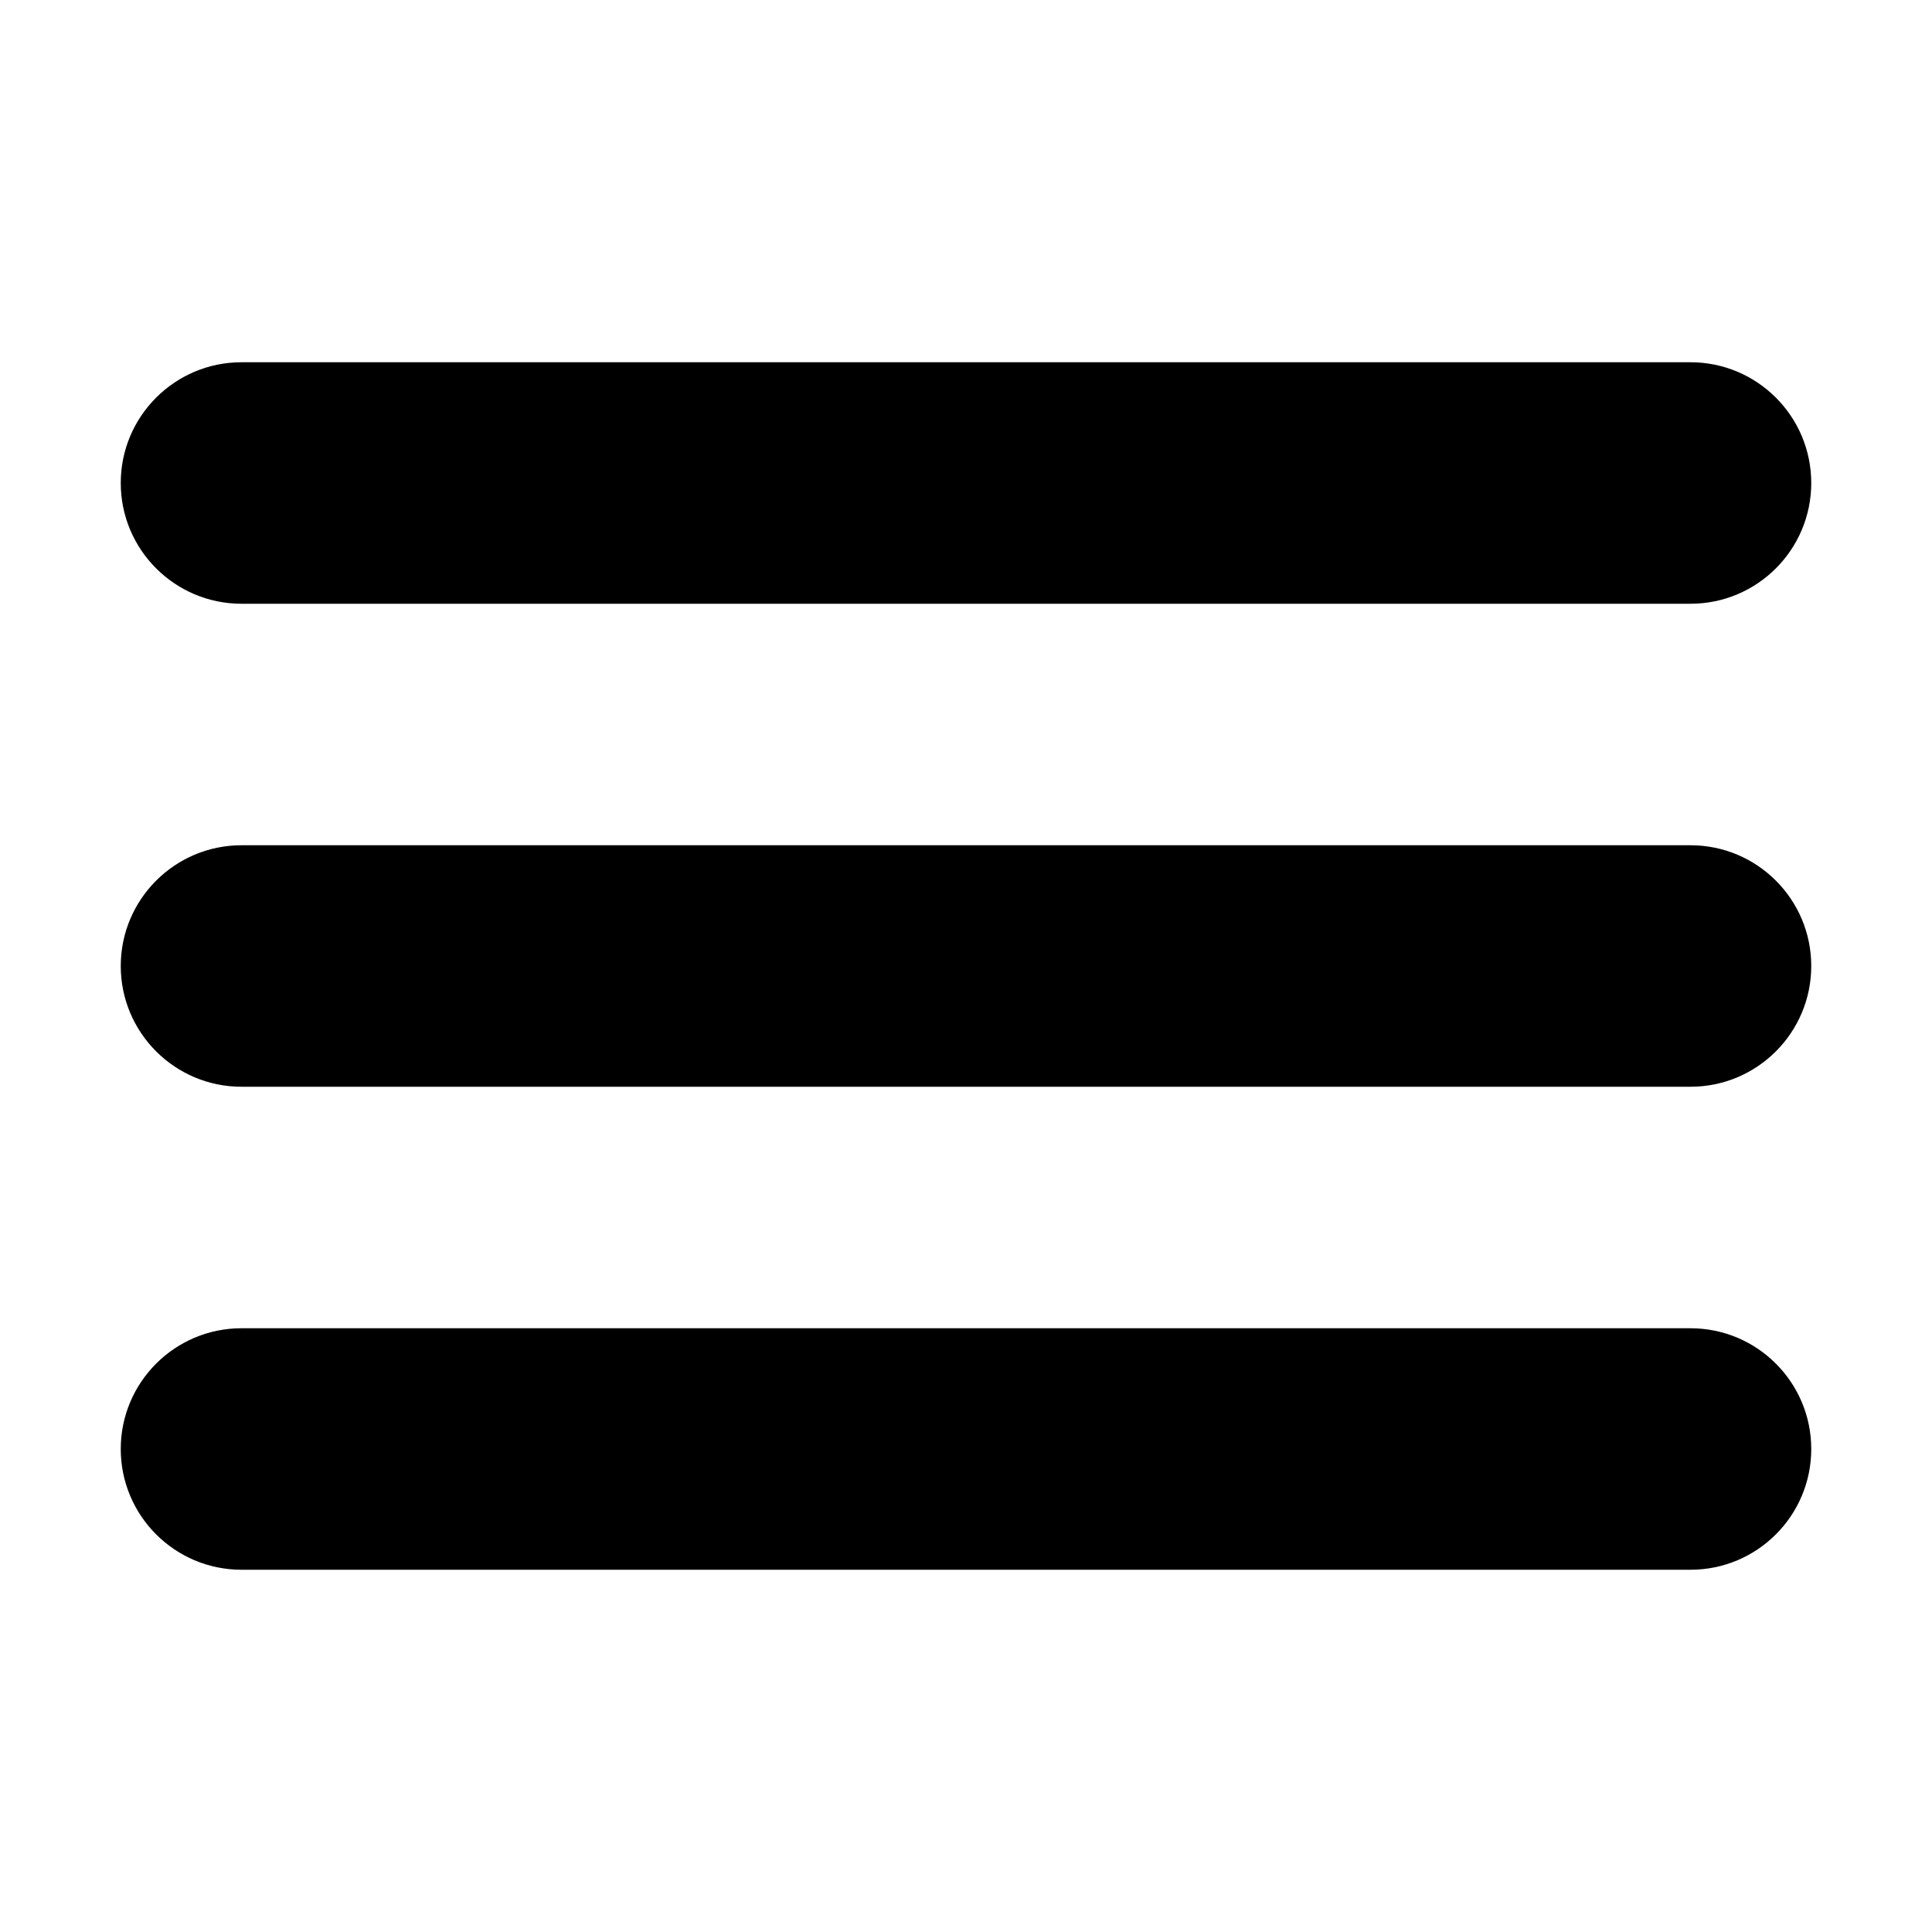
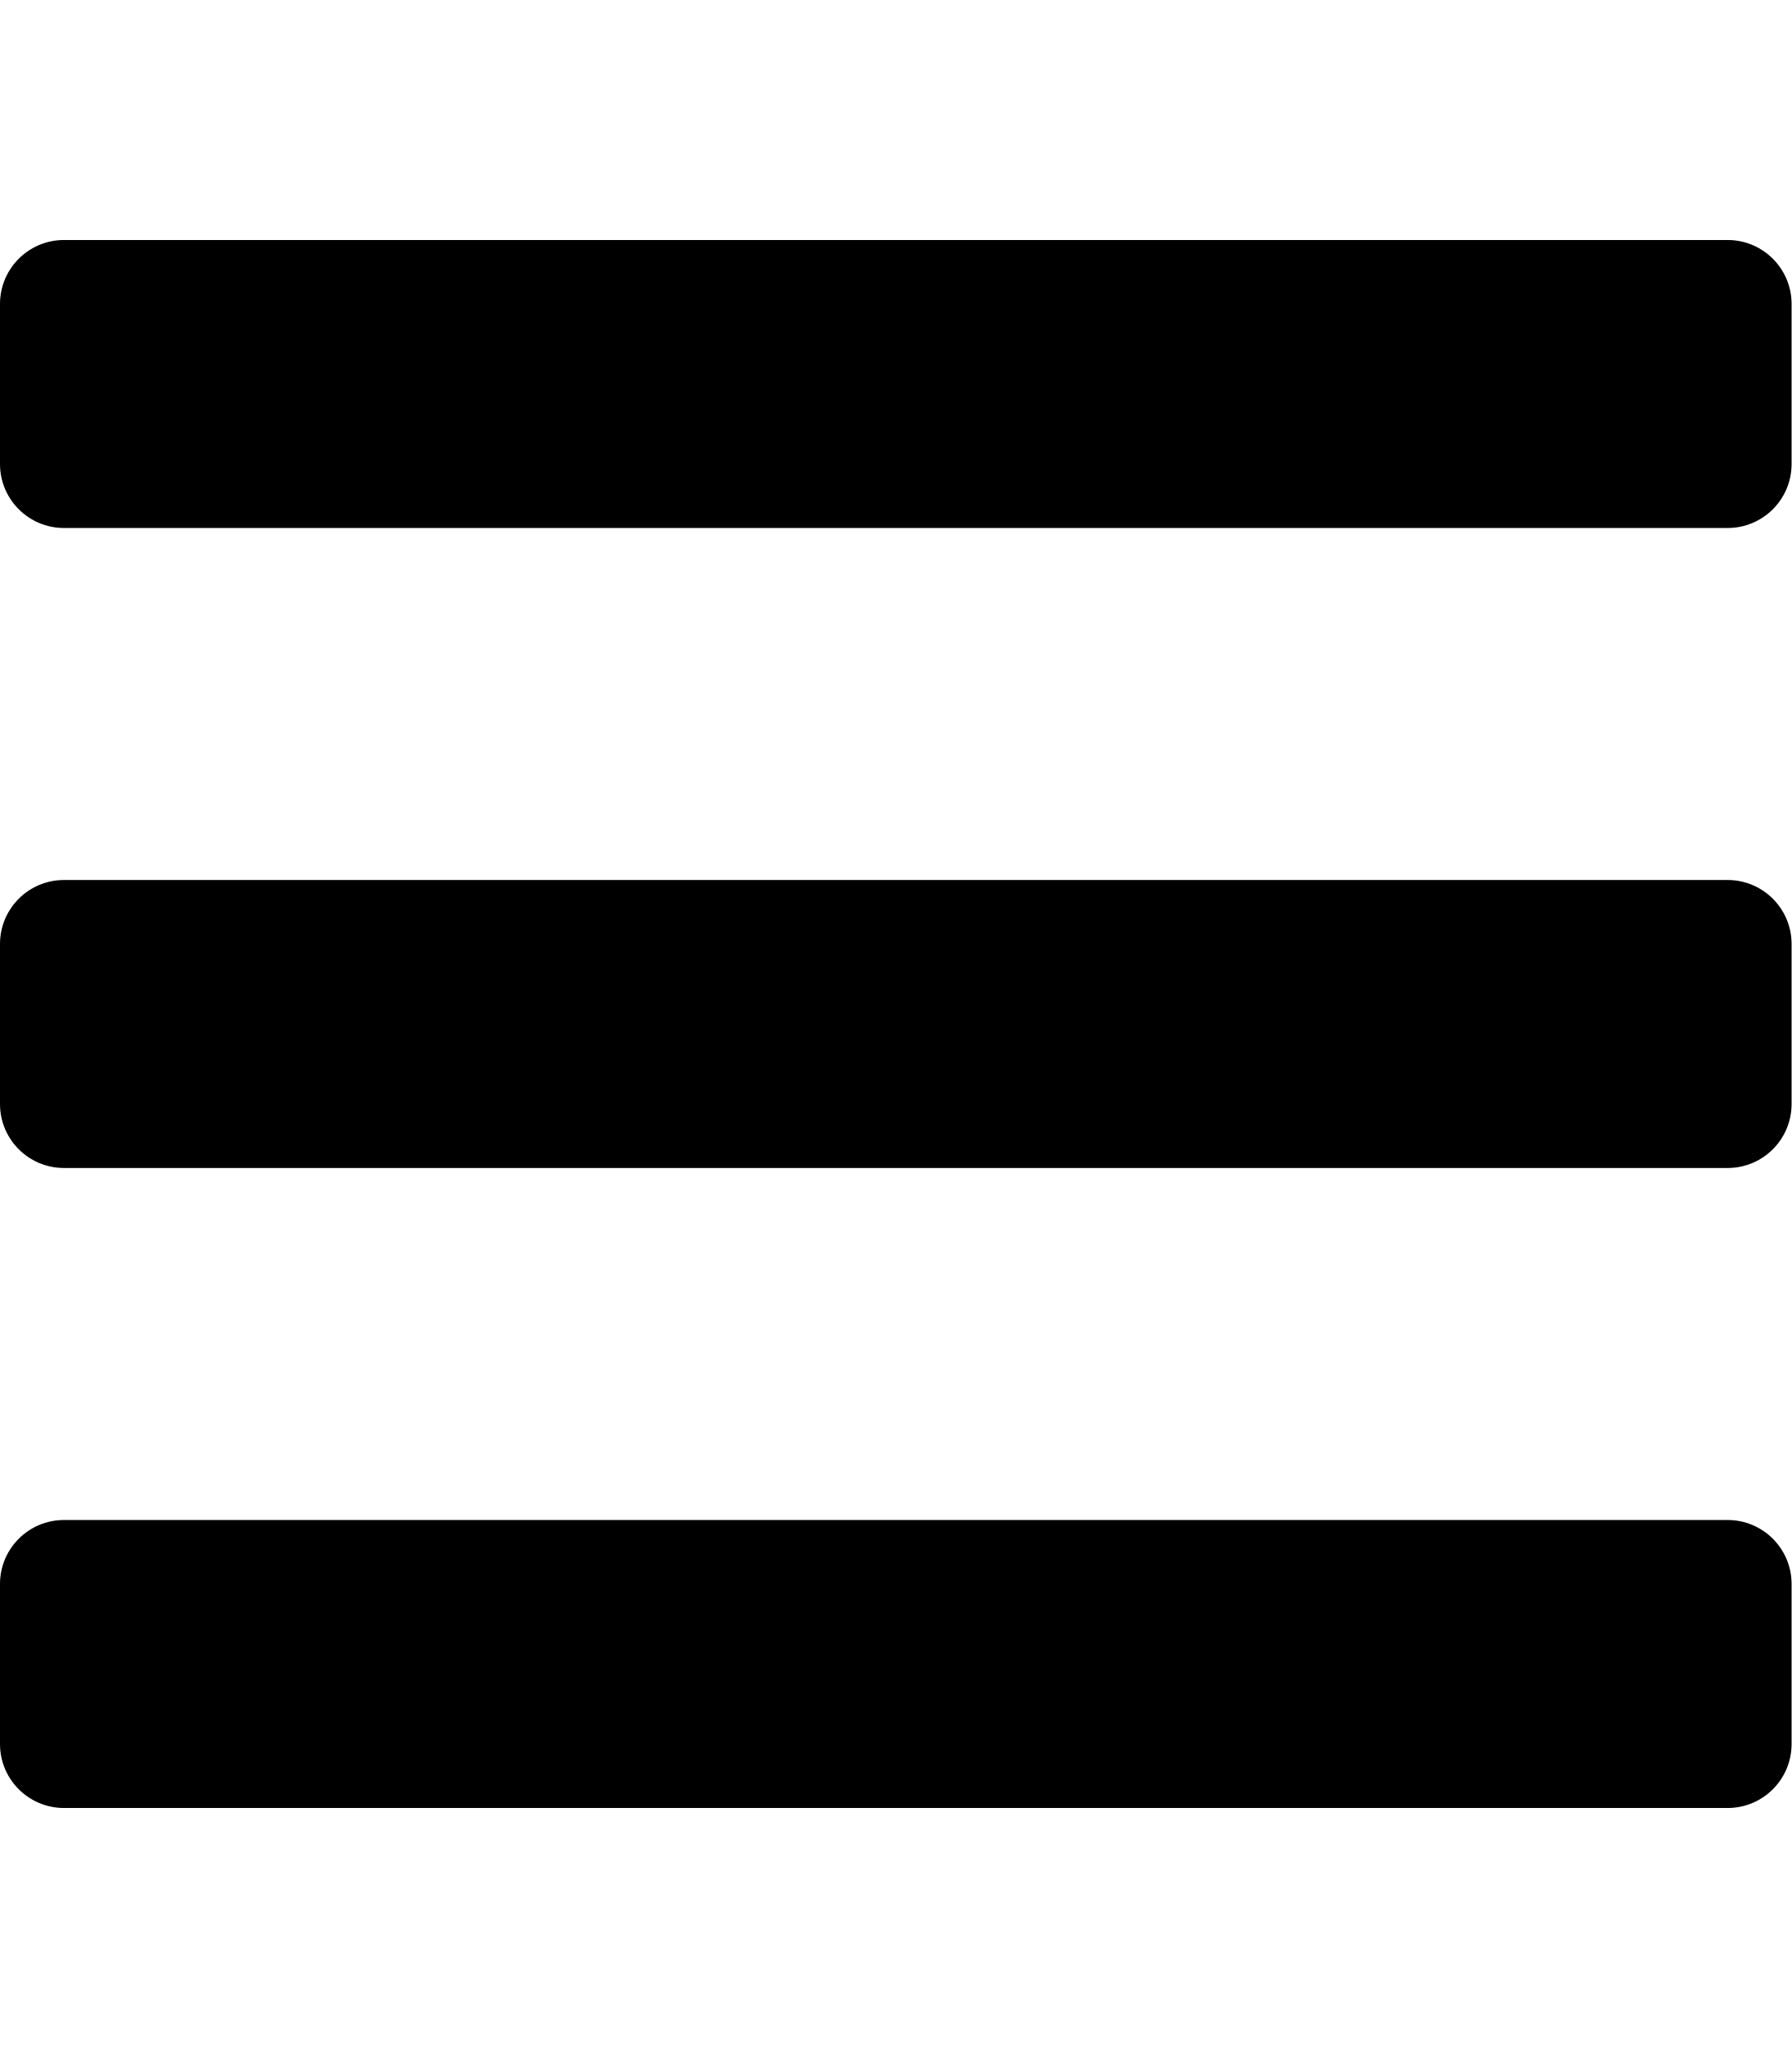
- <svg xmlns="http://www.w3.org/2000/svg" height="32px" id="Layer_1" style="enable-background:new 0 0 32 32;" version="1.1" viewBox="0 0 32 32" width="32px" xml:space="preserve">
-   <path d="M4,10h24c1.104,0,2-0.896,2-2s-0.896-2-2-2H4C2.896,6,2,6.896,2,8S2.896,10,4,10z M28,14H4c-1.104,0-2,0.896-2,2  s0.896,2,2,2h24c1.104,0,2-0.896,2-2S29.104,14,28,14z M28,22H4c-1.104,0-2,0.896-2,2s0.896,2,2,2h24c1.104,0,2-0.896,2-2  S29.104,22,28,22z" />
+ <svg xmlns="http://www.w3.org/2000/svg" viewBox="0 0 448 512">
+   <path d="M16 132h416c8.837 0 16-7.163 16-16V76c0-8.837-7.163-16-16-16H16C7.163 60 0 67.163 0 76v40c0 8.837 7.163 16 16 16zm0 160h416c8.837 0 16-7.163 16-16v-40c0-8.837-7.163-16-16-16H16c-8.837 0-16 7.163-16 16v40c0 8.837 7.163 16 16 16zm0 160h416c8.837 0 16-7.163 16-16v-40c0-8.837-7.163-16-16-16H16c-8.837 0-16 7.163-16 16v40c0 8.837 7.163 16 16 16z" />
</svg>
